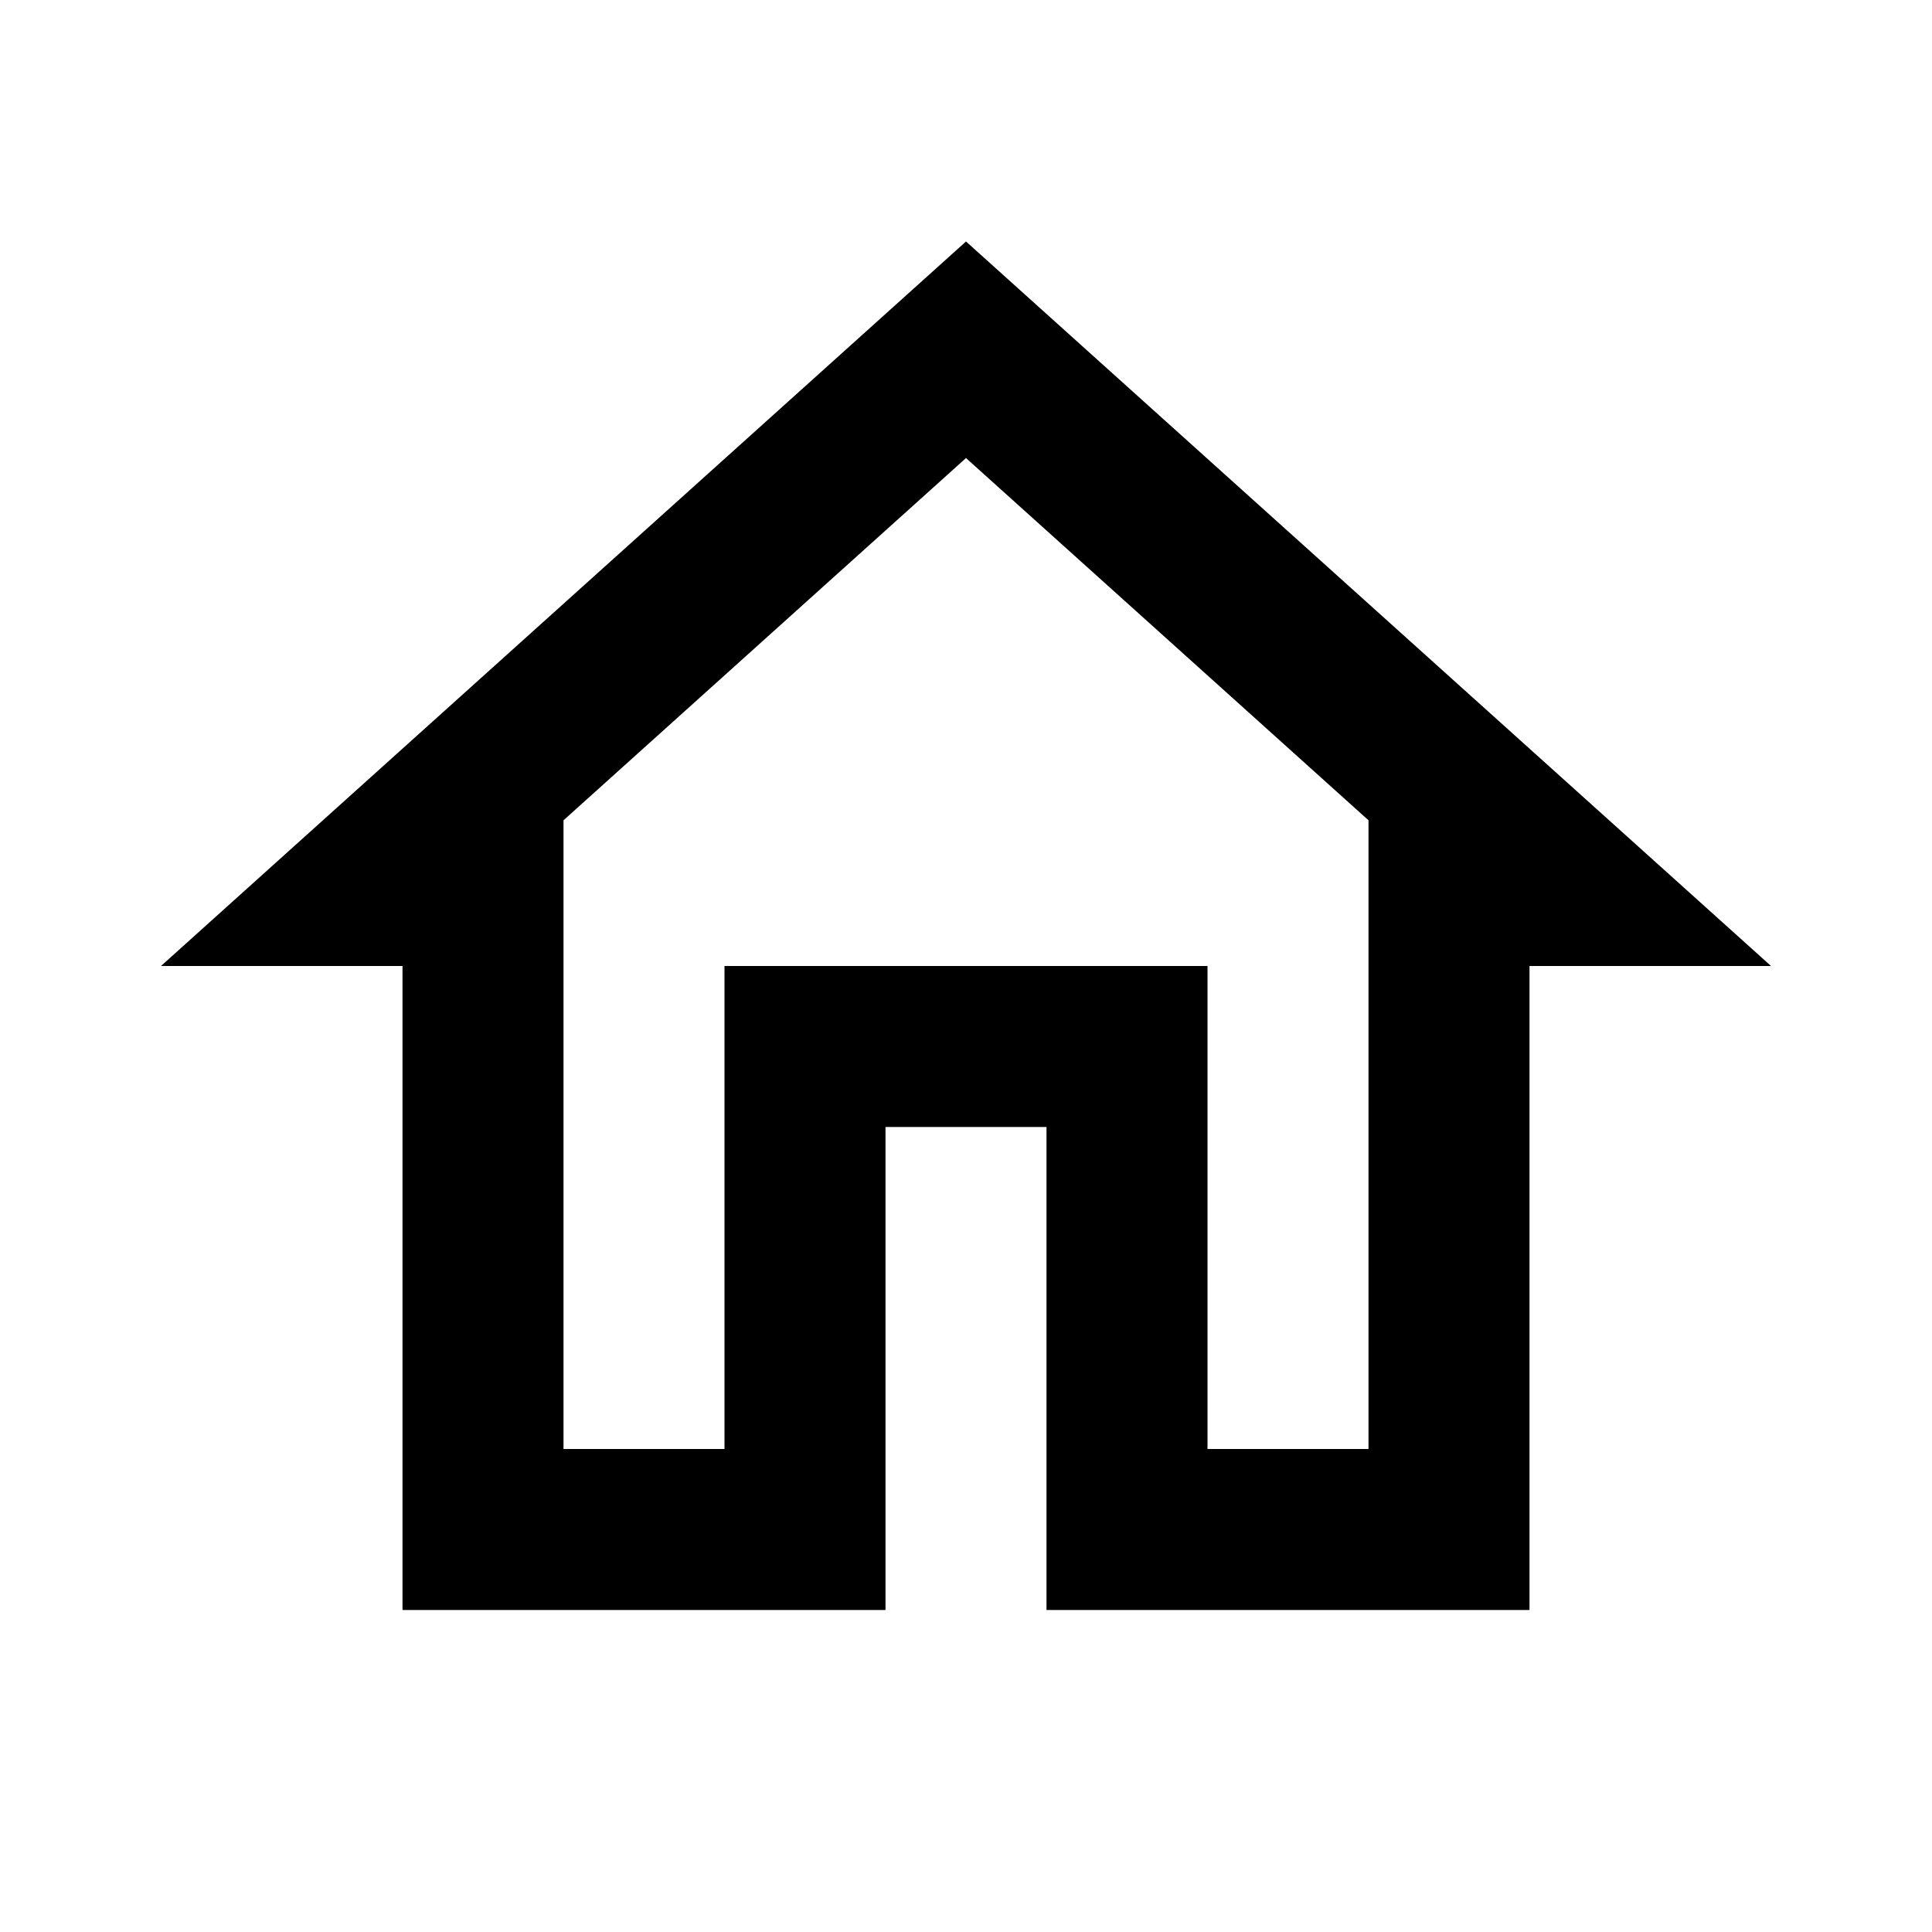
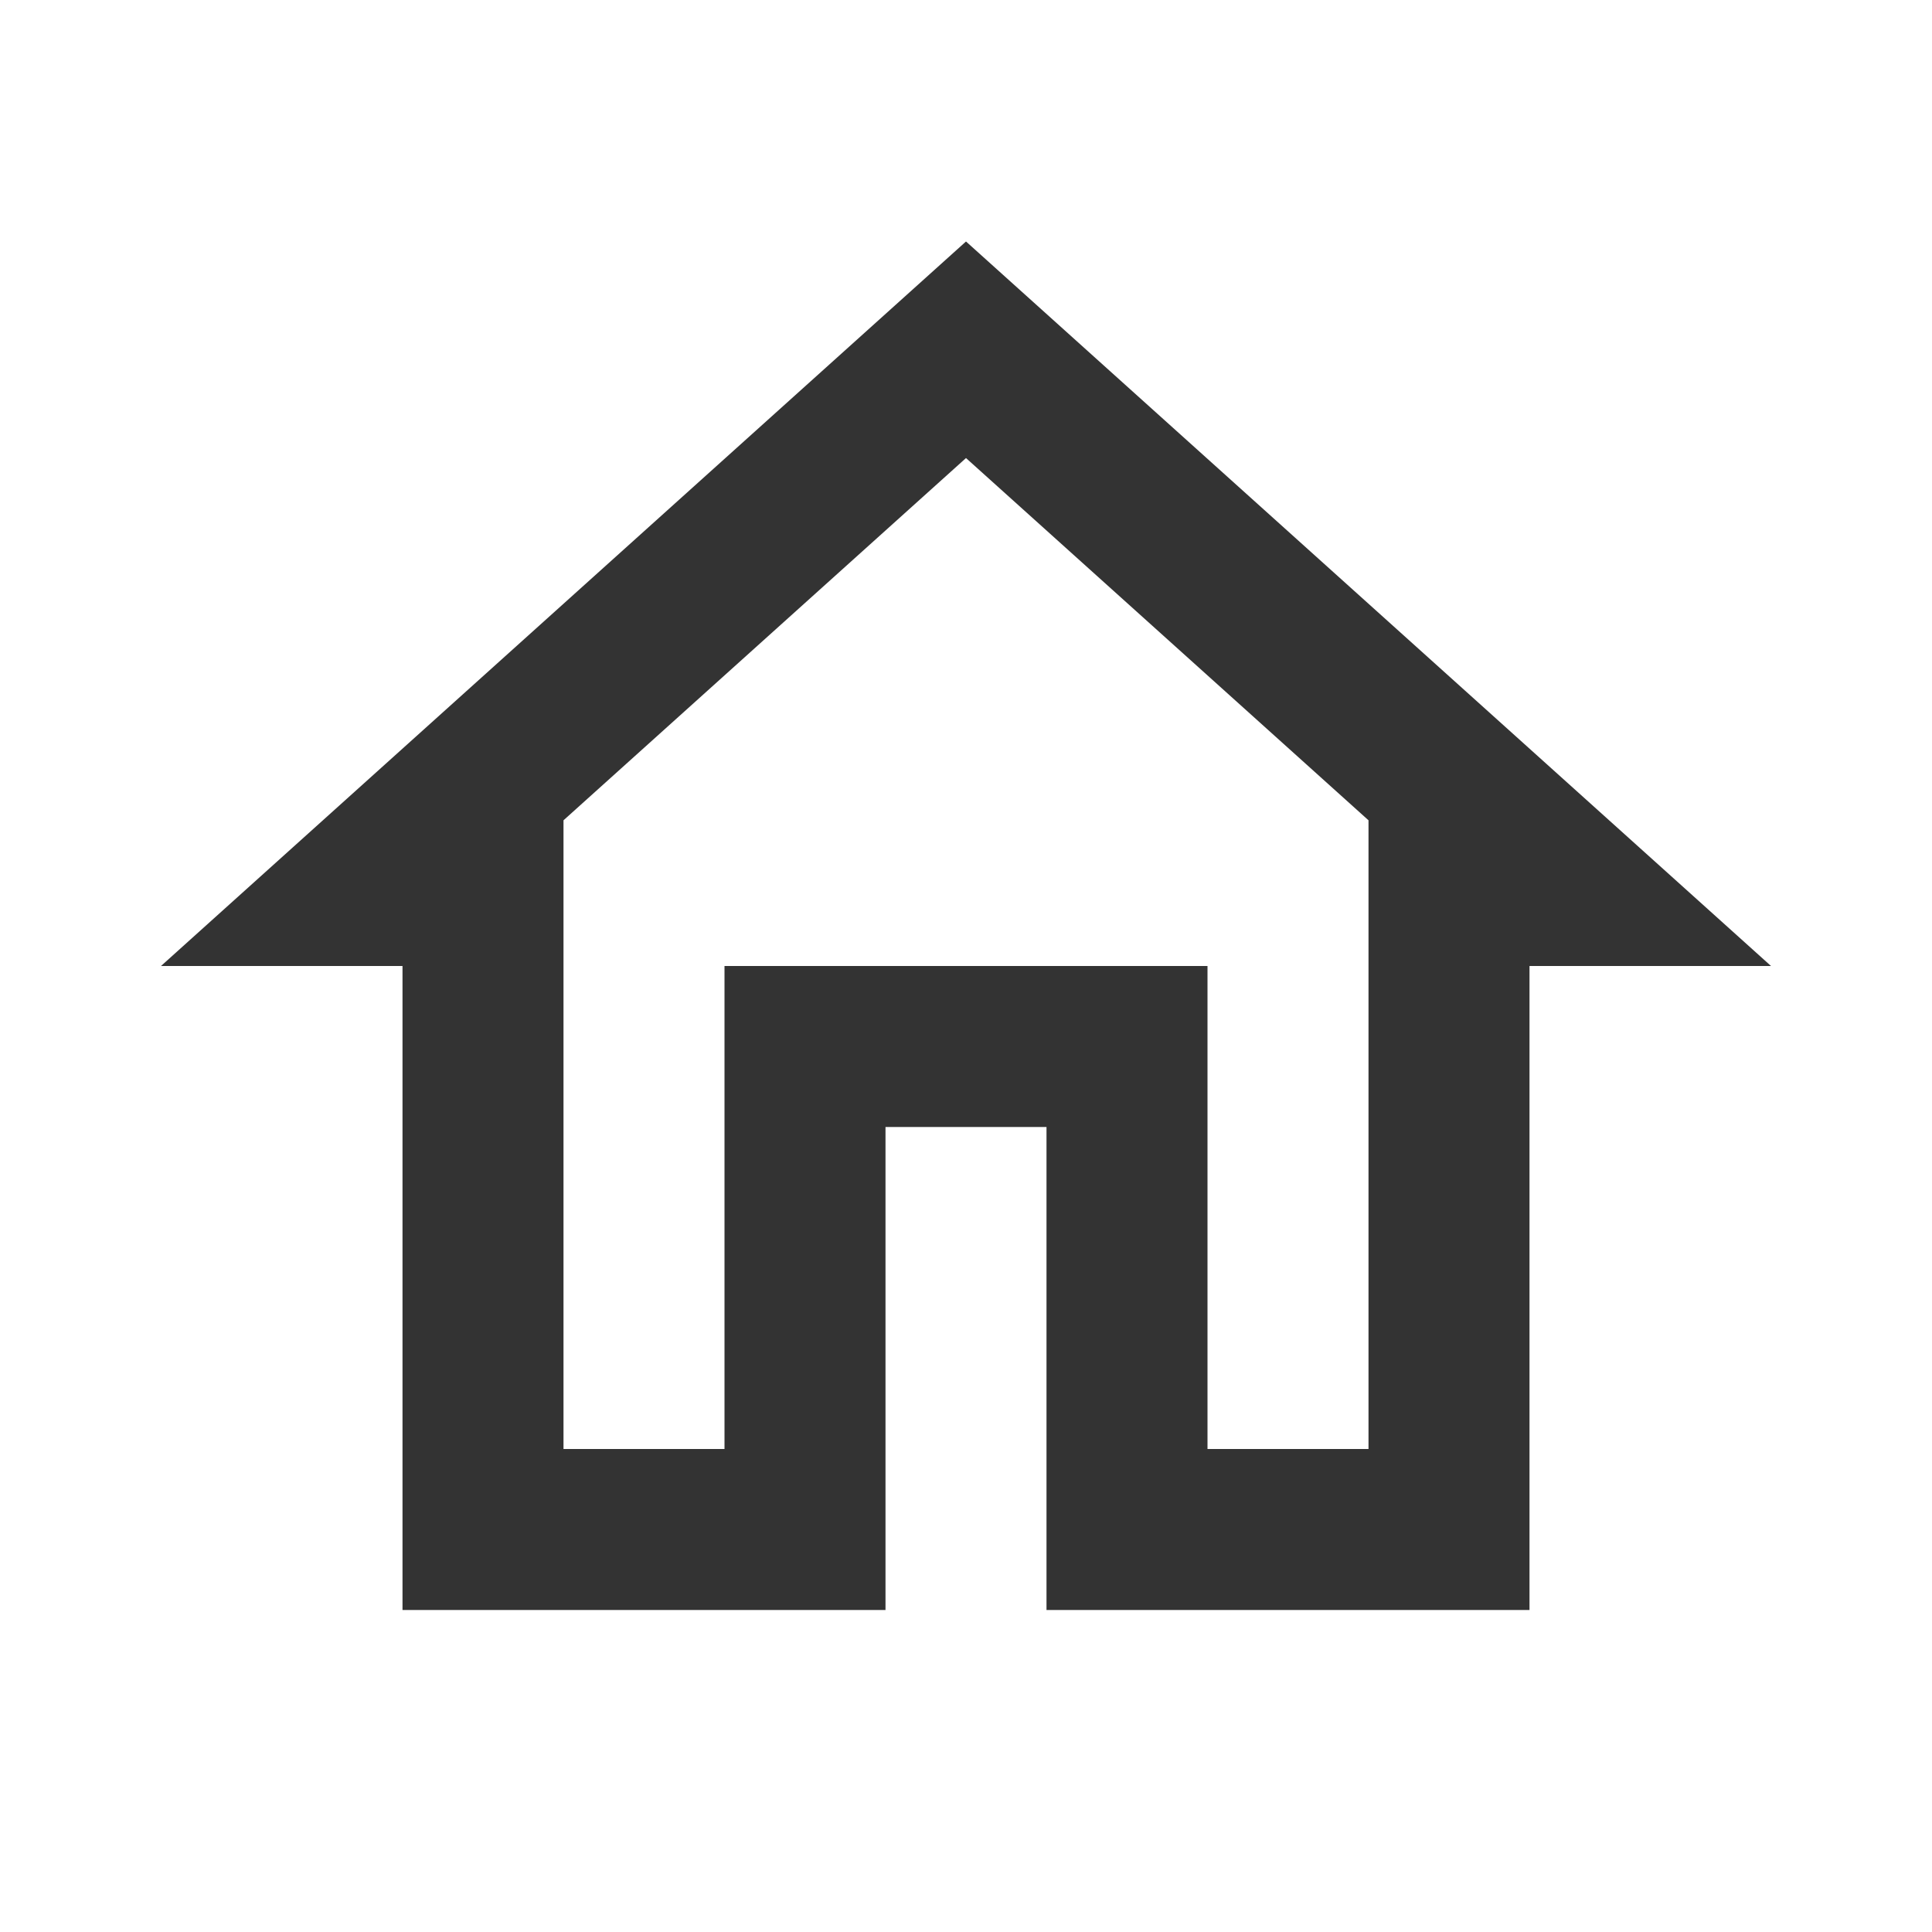
- <svg xmlns="http://www.w3.org/2000/svg" height="24px" viewBox="0 0 24 24" width="24px" fill="#000000">
+ <svg xmlns="http://www.w3.org/2000/svg" height="24px" viewBox="0 0 24 24" width="24px" fill="#333">
  <path d="M0 0h24v24H0V0z" fill="none" />
  <path d="M12 5.69l5 4.5V18h-2v-6H9v6H7v-7.81l5-4.5M12 3L2 12h3v8h6v-6h2v6h6v-8h3L12 3z" />
</svg>
